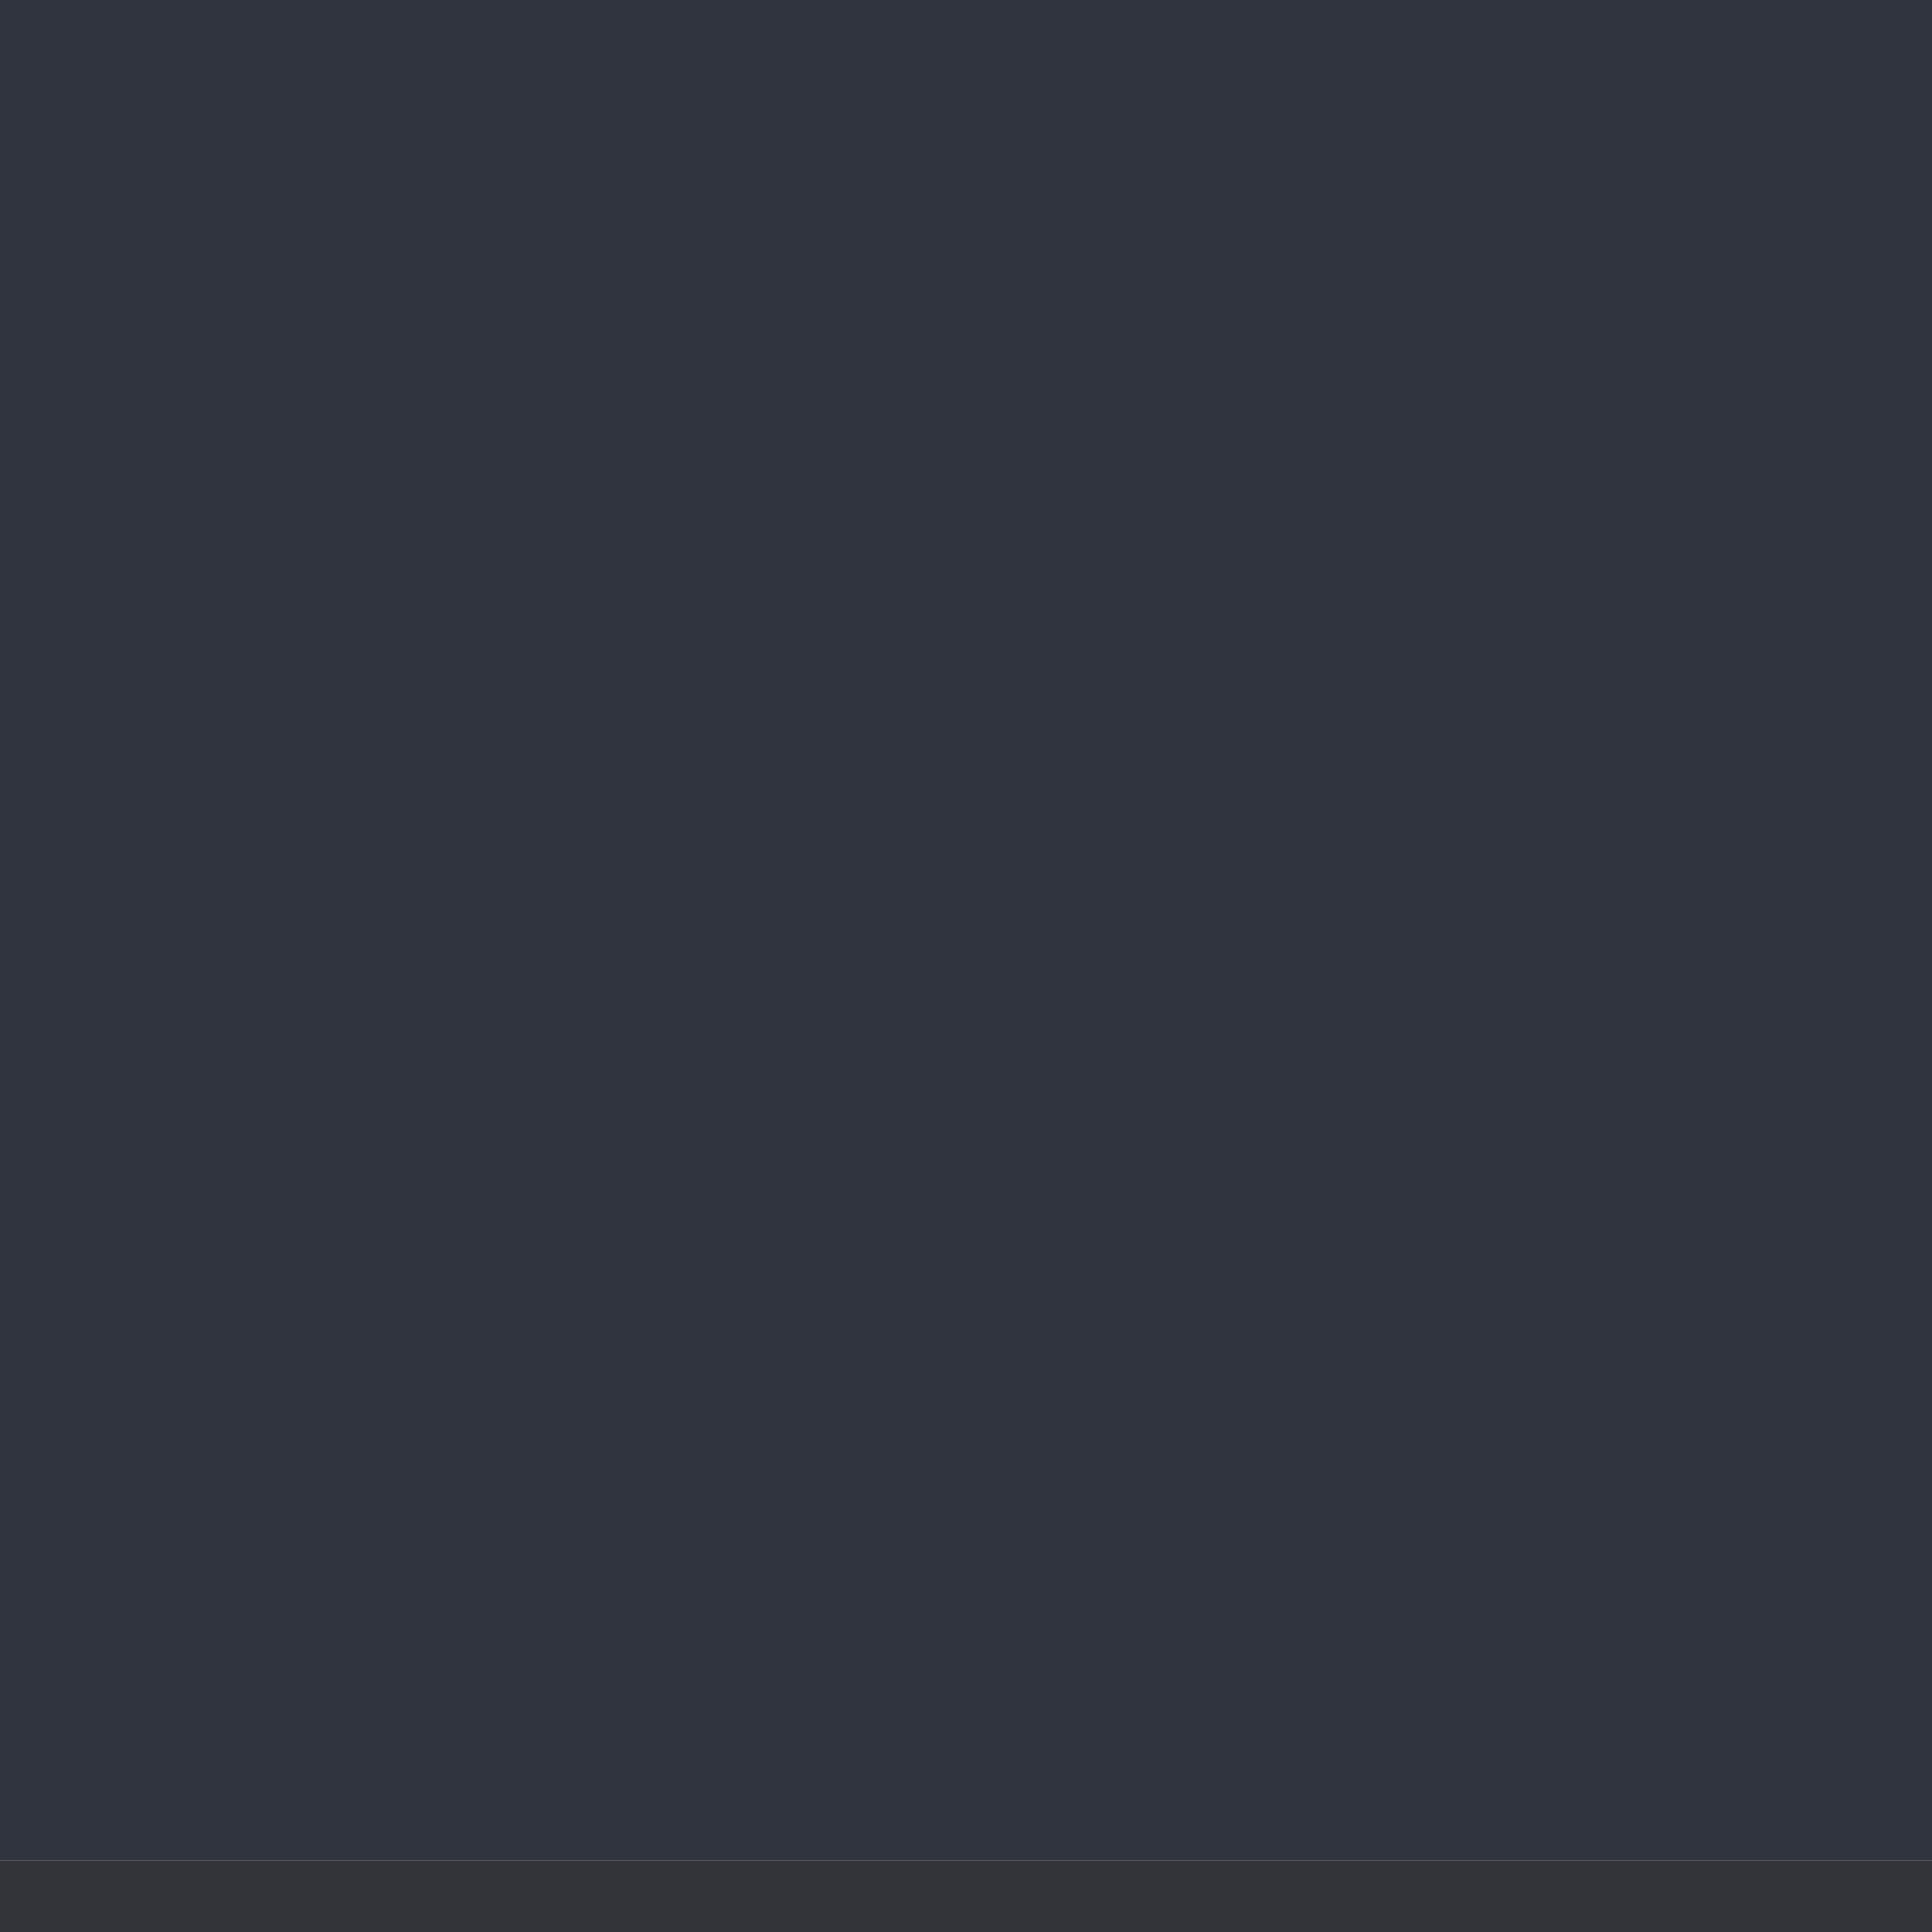
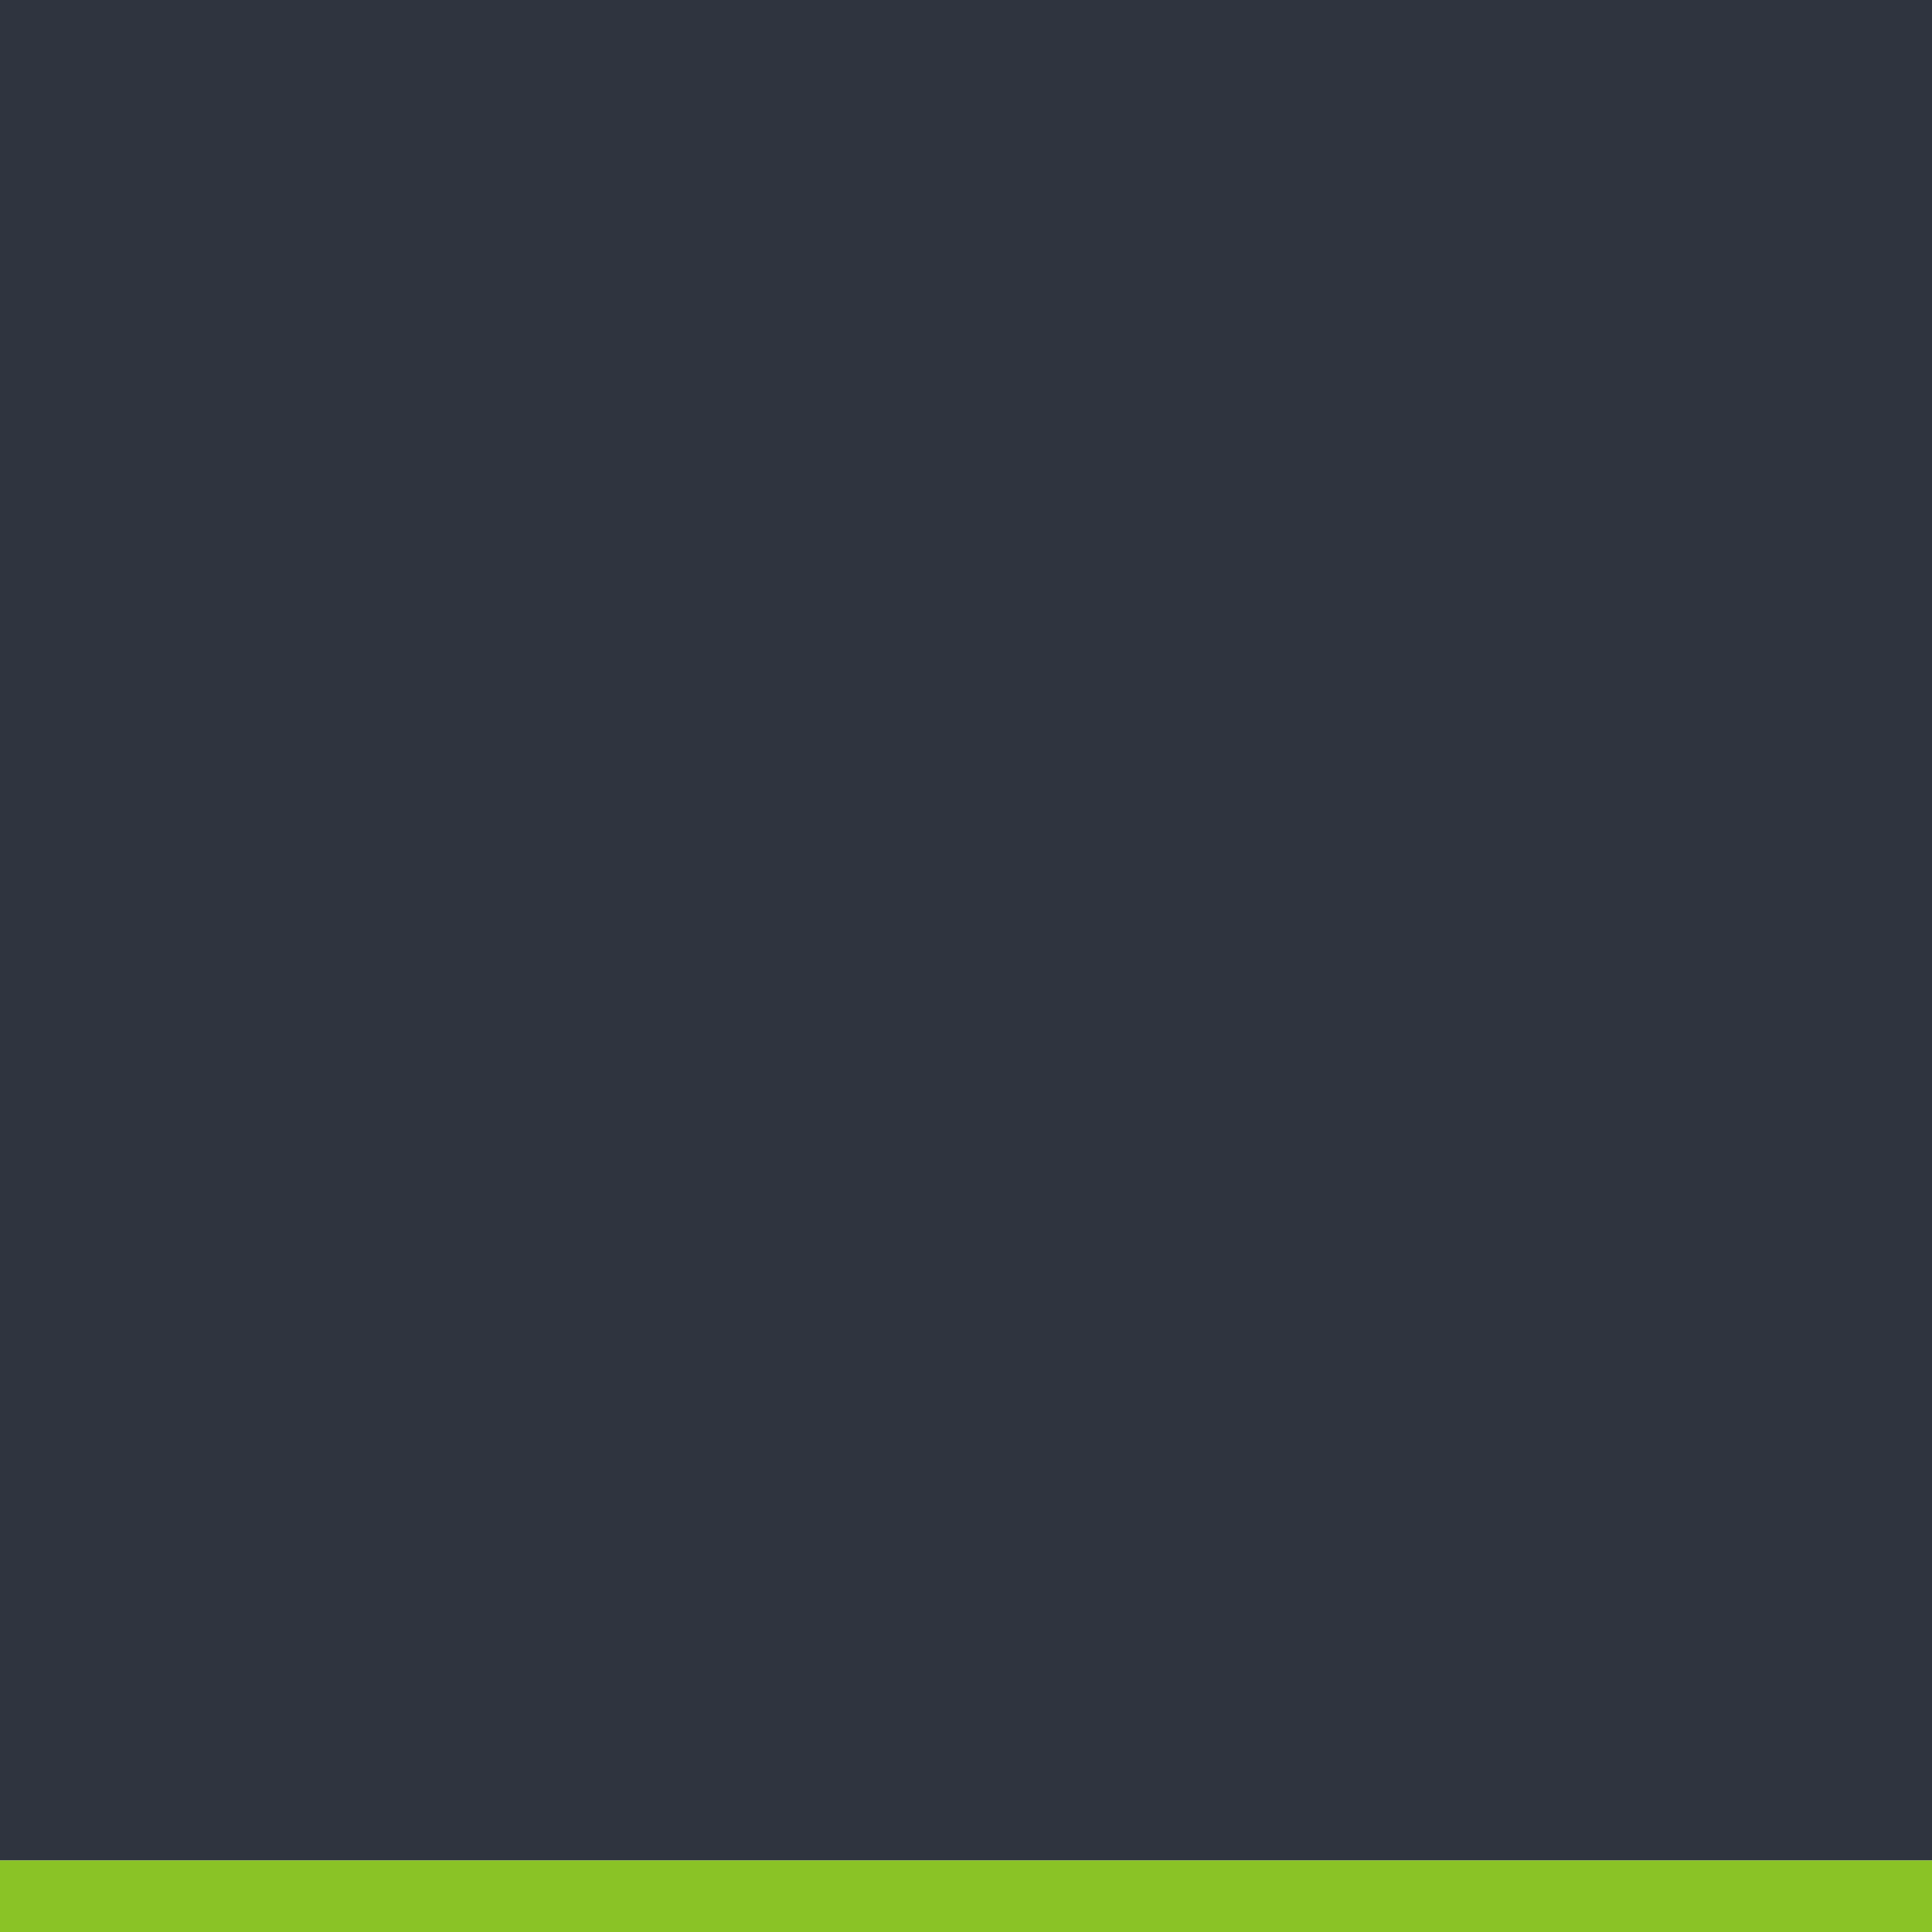
<svg xmlns="http://www.w3.org/2000/svg" width="27" height="27" viewBox="0 0 27 27" id="svg4196" version="1.1">
  <defs id="defs4198" />
  <g id="layer1" transform="translate(0,-1025.362)">
    <rect style="display:inline;opacity:0.95;fill:#252a35;fill-opacity:1;stroke:none;stroke-width:2;stroke-linecap:round;stroke-linejoin:miter;stroke-miterlimit:4;stroke-dasharray:none;stroke-dashoffset:0;stroke-opacity:1" id="rect4713" width="27" height="26" x="0" y="1025.362" />
-     <rect style="display:inline;opacity:0.85;fill:#0f1116;fill-opacity:1;stroke:none;stroke-width:2;stroke-linecap:round;stroke-linejoin:miter;stroke-miterlimit:4;stroke-dasharray:none;stroke-dashoffset:0;stroke-opacity:1" id="rect4713-4" width="27" height="1" x="0" y="1051.362" />
+     <rect style="display:inline;opacity:0.85;fill:#76B900;fill-opacity:1;stroke:none;stroke-width:2;stroke-linecap:round;stroke-linejoin:miter;stroke-miterlimit:4;stroke-dasharray:none;stroke-dashoffset:0;stroke-opacity:1" id="rect4713-4" width="27" height="1" x="0" y="1051.362" />
  </g>
</svg>
